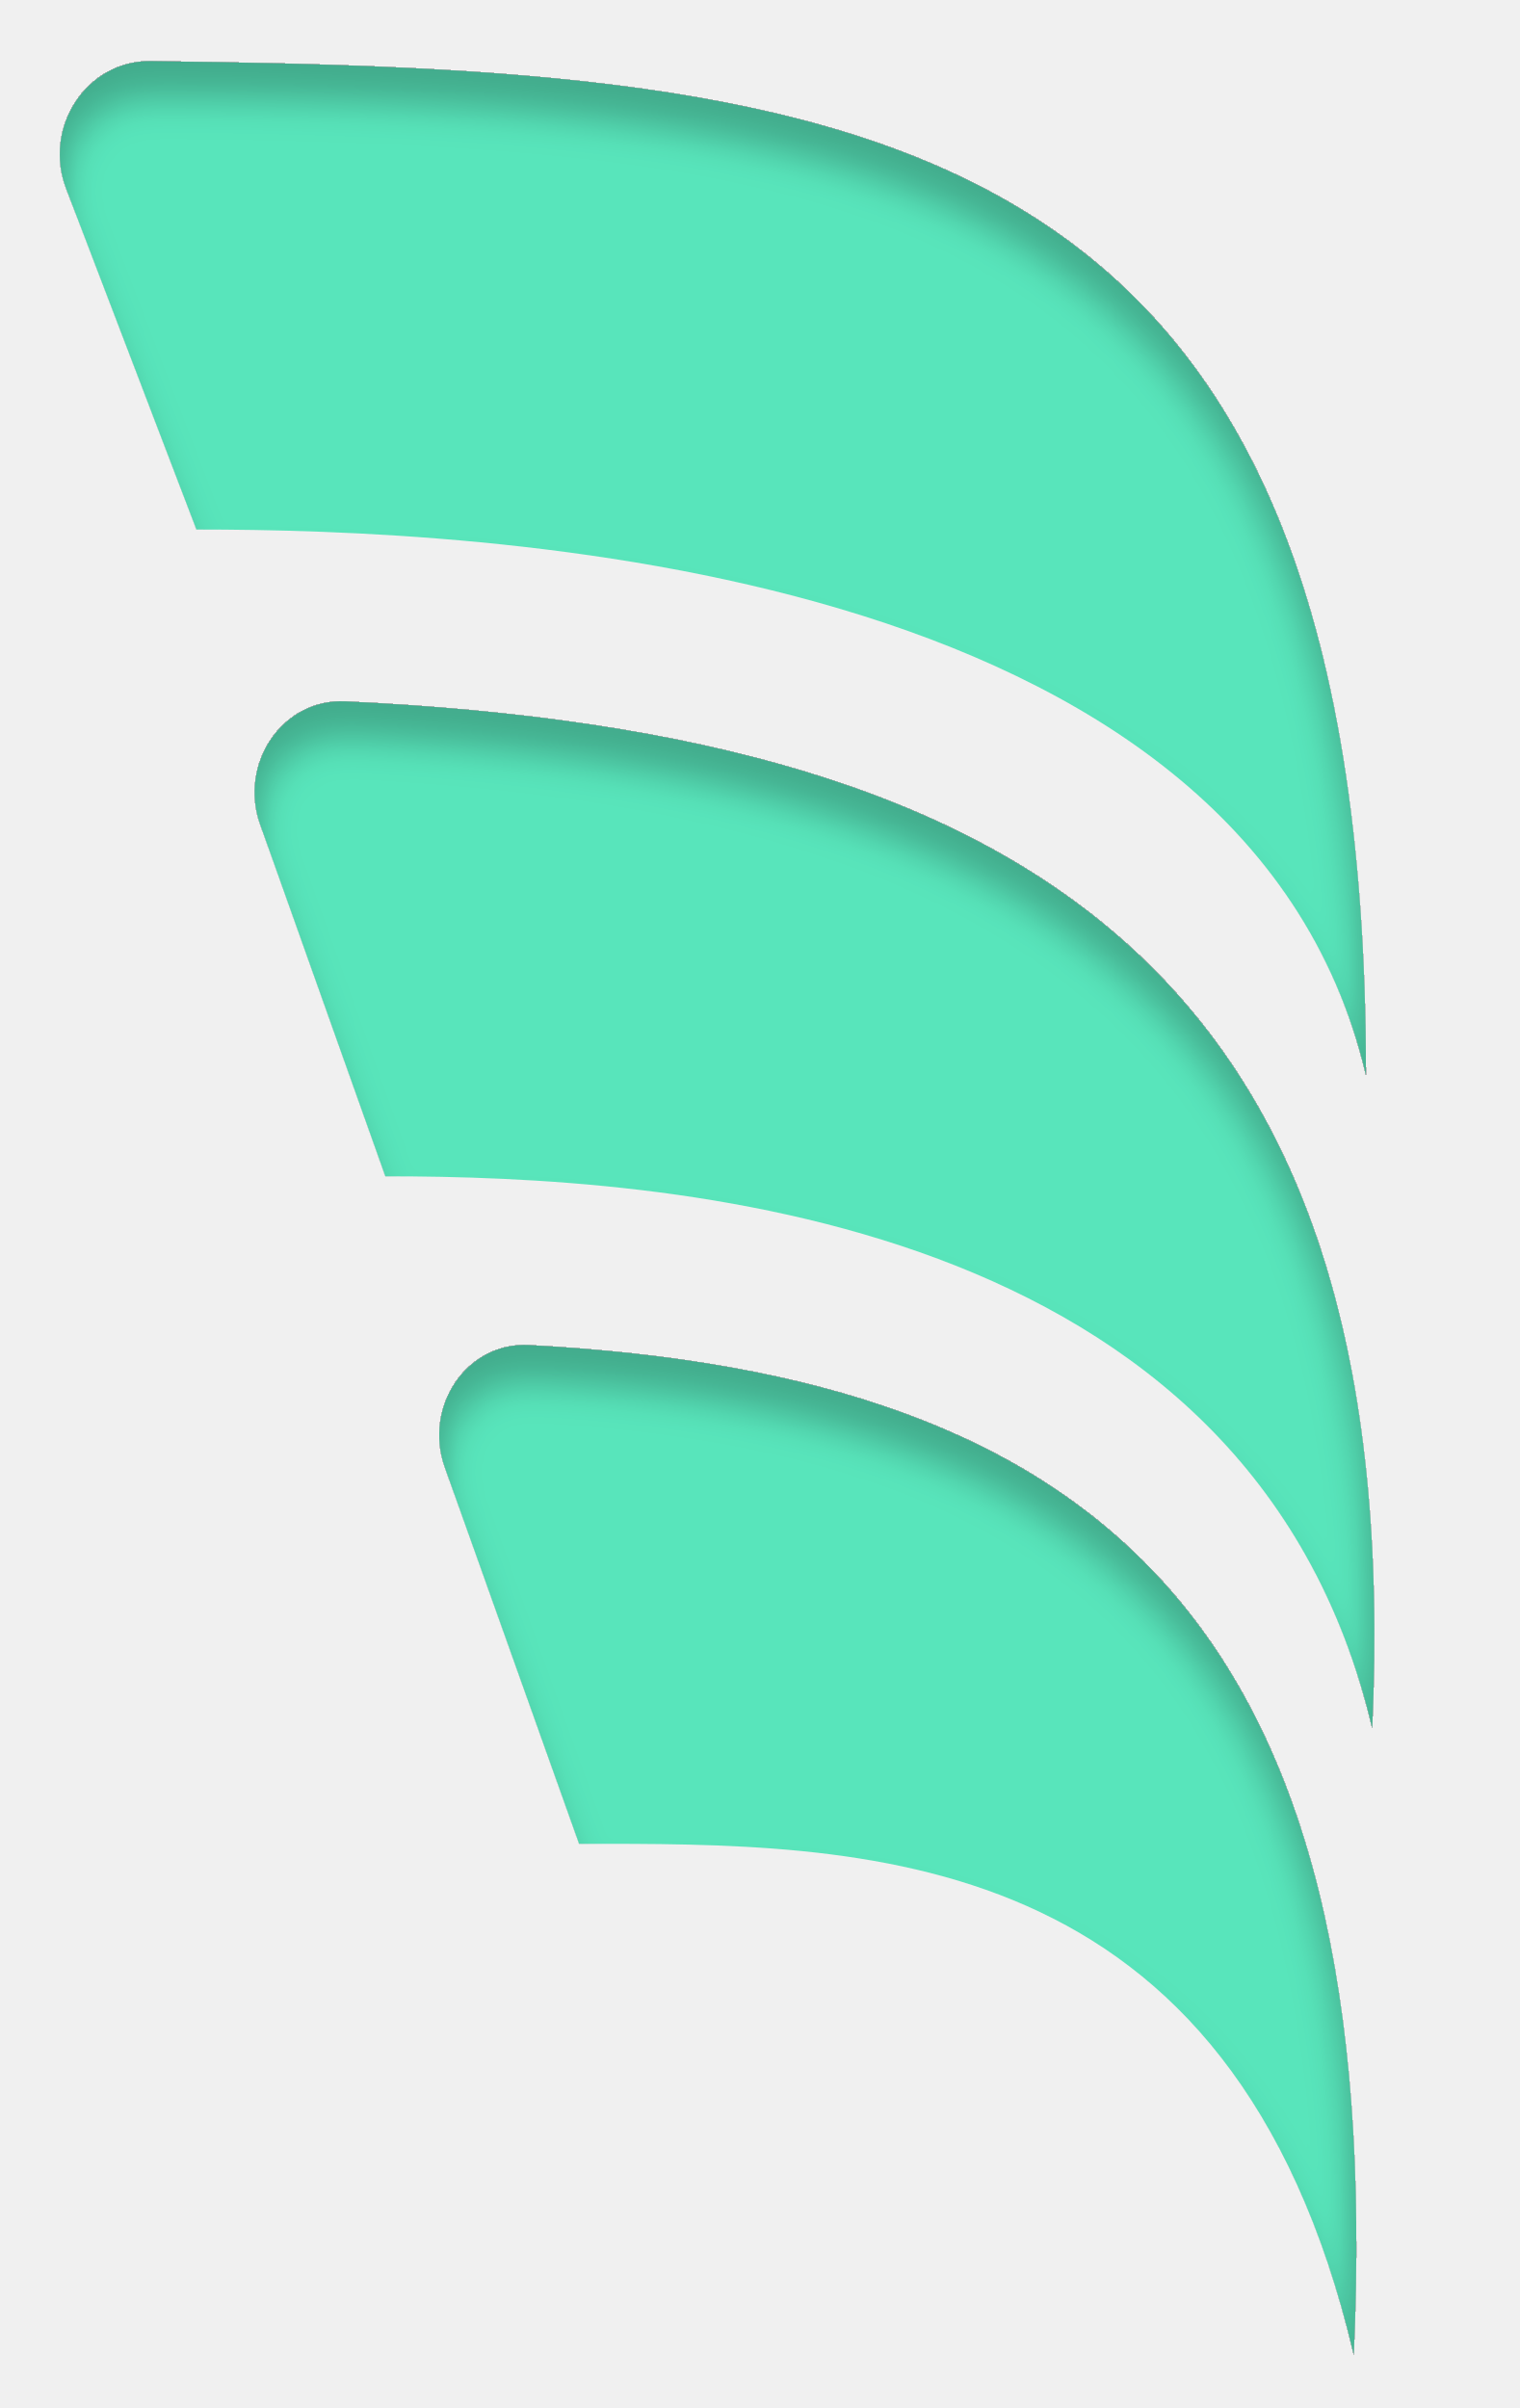
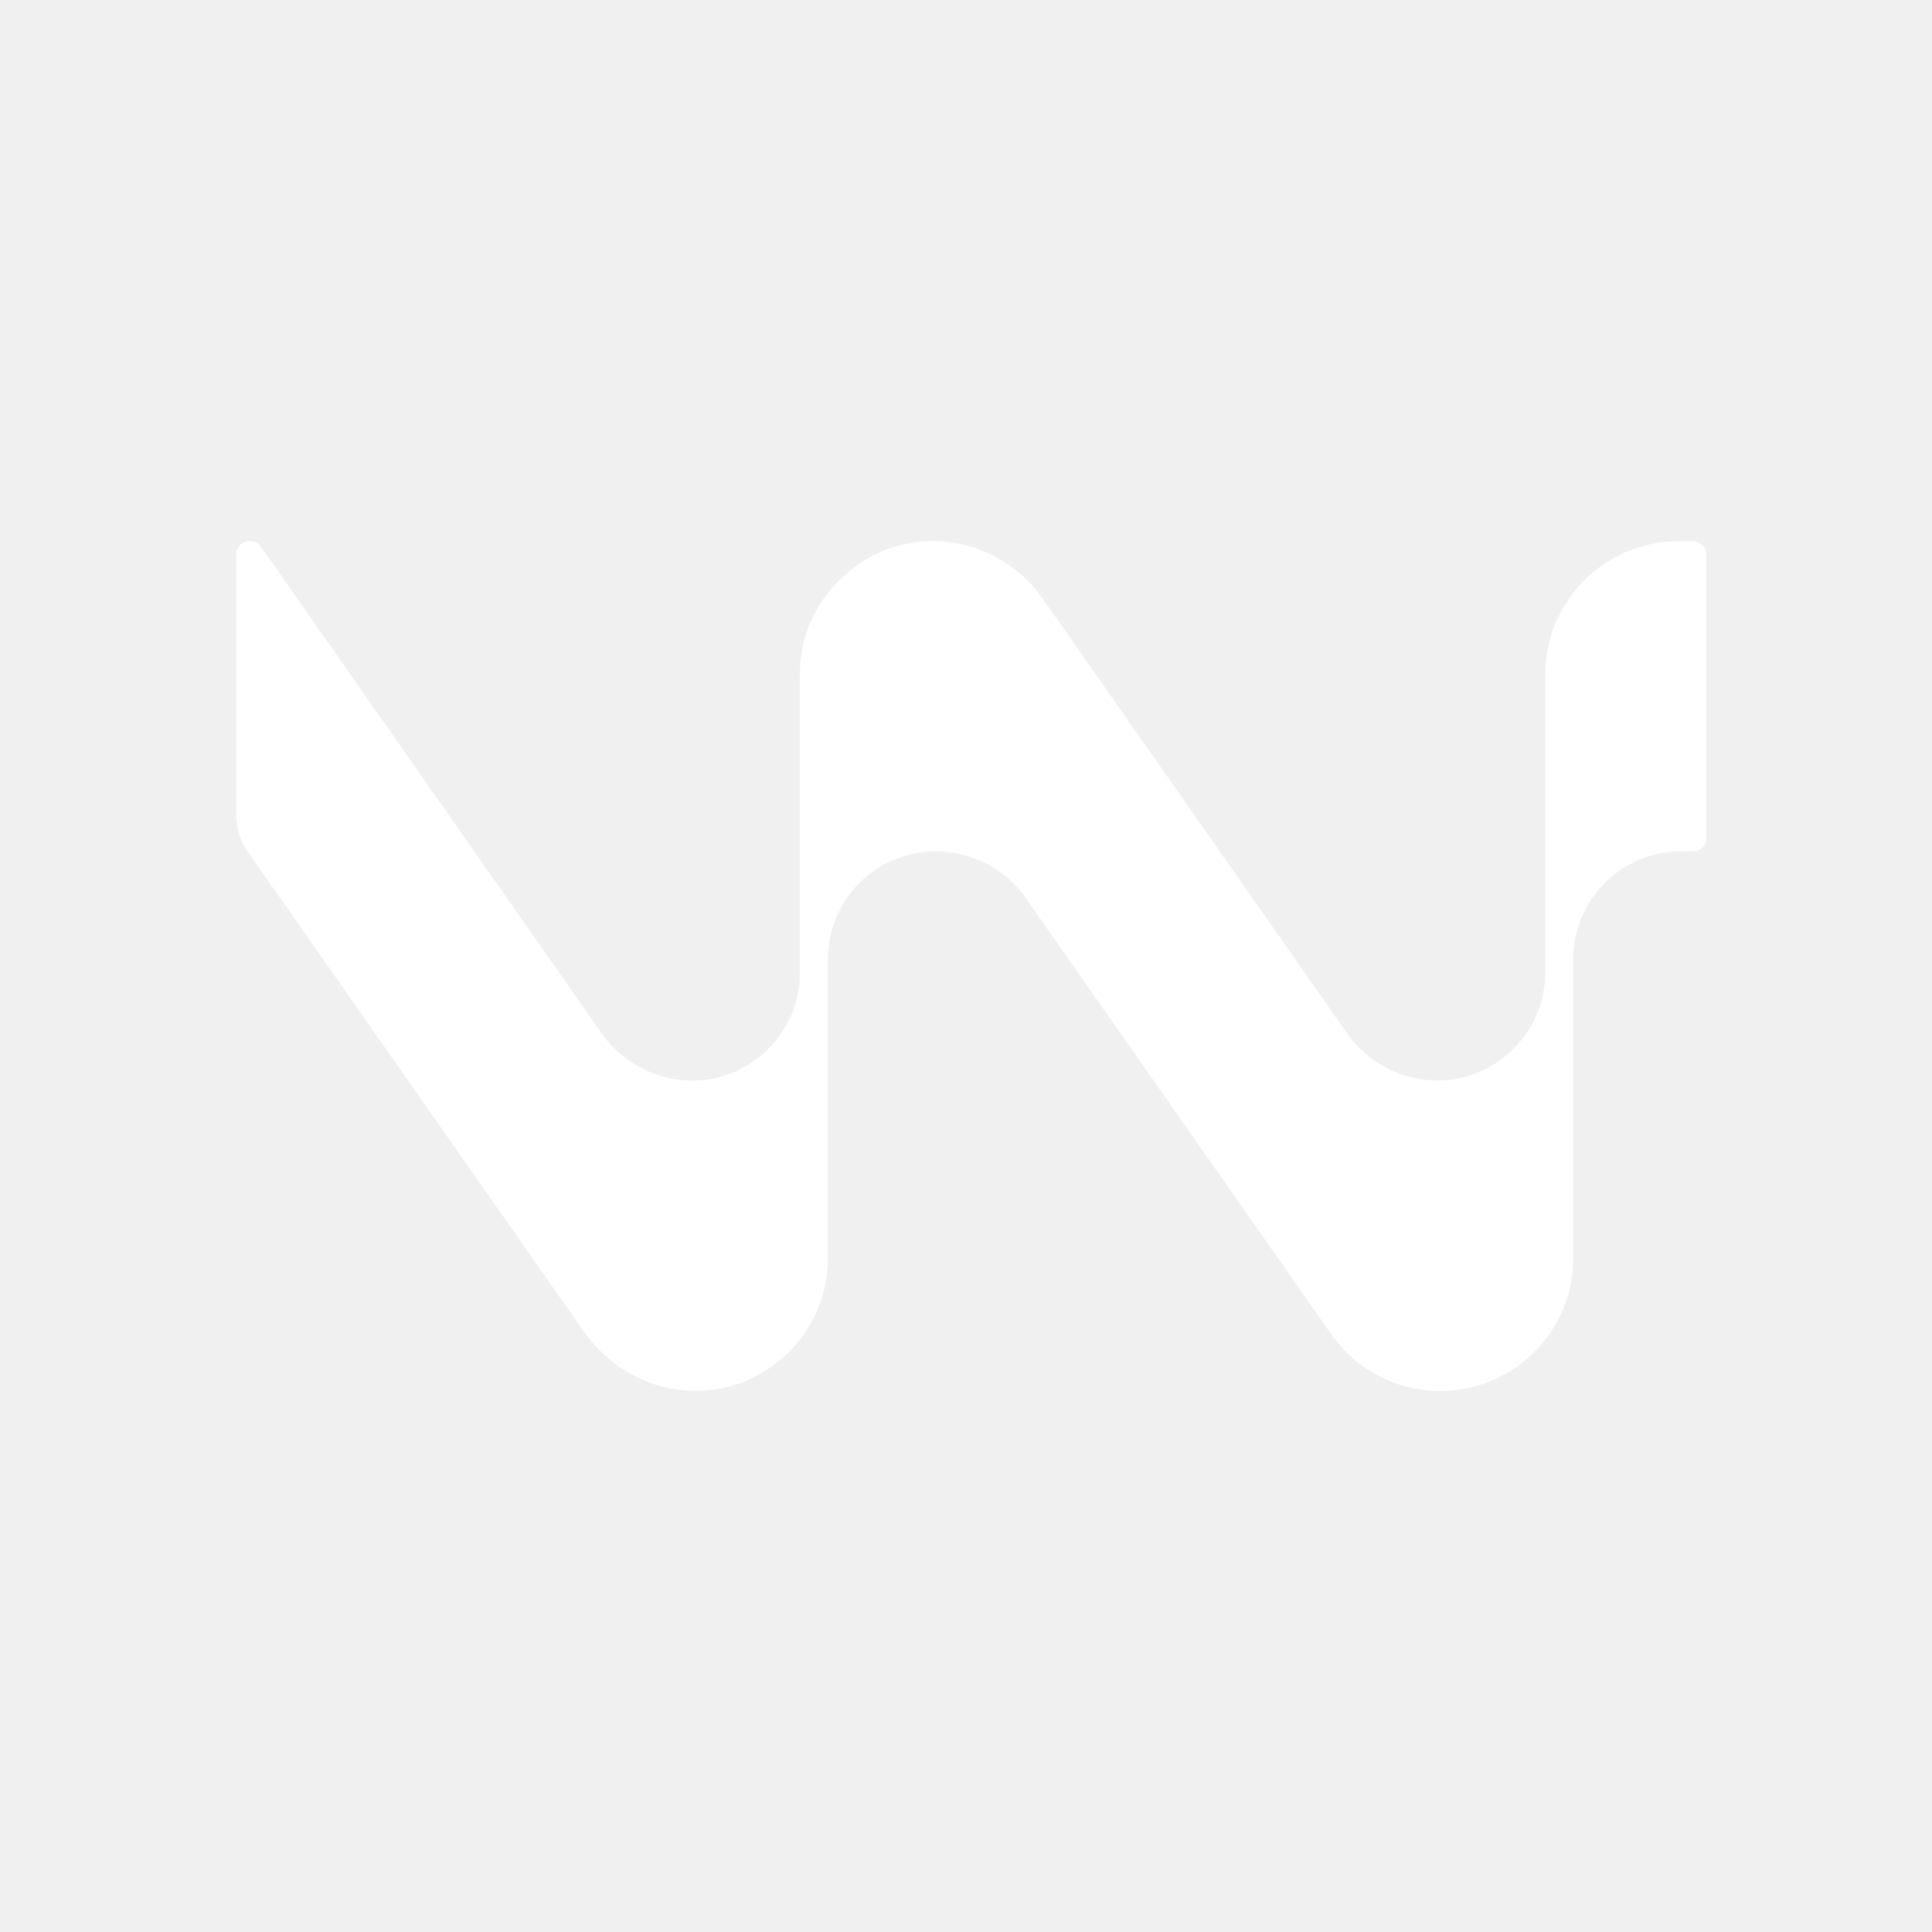
- <svg xmlns="http://www.w3.org/2000/svg" width="166" height="263" viewBox="0 0 166 263" fill="none">
-   <g filter="url(#filter0_i_15473_4390)">
-     <path d="M42.086 128.474L28.427 90.088C26.044 83.393 30.863 76.287 37.718 76.609C114.255 80.198 153.522 108.143 149.862 188.729C136.551 132.449 72.709 128.474 42.086 128.474Z" fill="#58E5BB" />
-   </g>
-   <g filter="url(#filter1_i_15473_4390)">
-     <path d="M21.453 57.833L7.236 20.639C4.662 13.908 9.478 6.599 16.44 6.683C94.603 7.621 149.178 12.926 149.178 117.405C135.867 61.125 52.077 57.833 21.453 57.833Z" fill="#58E5BB" />
-   </g>
-   <g filter="url(#filter2_i_15473_4390)">
-     <path d="M63.245 201.377L48.592 160.302C46.216 153.641 50.968 146.551 57.788 146.914C120.232 150.241 151.465 177.501 147.848 257.153C134.537 200.873 94.089 201.377 63.245 201.377Z" fill="#58E5BB" />
-   </g>
-   <defs>
-     <filter id="filter0_i_15473_4390" x="27.81" y="76.598" width="122.286" height="116.131" filterUnits="userSpaceOnUse" color-interpolation-filters="sRGB">
-       <feFlood flood-opacity="0" result="BackgroundImageFix" />
-       <feBlend mode="normal" in="SourceGraphic" in2="BackgroundImageFix" result="shape" />
-       <feColorMatrix in="SourceAlpha" type="matrix" values="0 0 0 0 0 0 0 0 0 0 0 0 0 0 0 0 0 0 127 0" result="hardAlpha" />
-       <feOffset dy="4" />
-       <feGaussianBlur stdDeviation="2" />
-       <feComposite in2="hardAlpha" operator="arithmetic" k2="-1" k3="1" />
-       <feColorMatrix type="matrix" values="0 0 0 0 0 0 0 0 0 0 0 0 0 0 0 0 0 0 0.25 0" />
-       <feBlend mode="normal" in2="shape" result="effect1_innerShadow_15473_4390" />
-     </filter>
-     <filter id="filter1_i_15473_4390" x="6.533" y="6.682" width="142.645" height="114.724" filterUnits="userSpaceOnUse" color-interpolation-filters="sRGB">
-       <feFlood flood-opacity="0" result="BackgroundImageFix" />
-       <feBlend mode="normal" in="SourceGraphic" in2="BackgroundImageFix" result="shape" />
-       <feColorMatrix in="SourceAlpha" type="matrix" values="0 0 0 0 0 0 0 0 0 0 0 0 0 0 0 0 0 0 127 0" result="hardAlpha" />
-       <feOffset dy="4" />
-       <feGaussianBlur stdDeviation="2" />
-       <feComposite in2="hardAlpha" operator="arithmetic" k2="-1" k3="1" />
-       <feColorMatrix type="matrix" values="0 0 0 0 0 0 0 0 0 0 0 0 0 0 0 0 0 0 0.25 0" />
-       <feBlend mode="normal" in2="shape" result="effect1_innerShadow_15473_4390" />
-     </filter>
-     <filter id="filter2_i_15473_4390" x="47.972" y="146.9" width="100.158" height="114.252" filterUnits="userSpaceOnUse" color-interpolation-filters="sRGB">
-       <feFlood flood-opacity="0" result="BackgroundImageFix" />
-       <feBlend mode="normal" in="SourceGraphic" in2="BackgroundImageFix" result="shape" />
-       <feColorMatrix in="SourceAlpha" type="matrix" values="0 0 0 0 0 0 0 0 0 0 0 0 0 0 0 0 0 0 127 0" result="hardAlpha" />
-       <feOffset dy="4" />
-       <feGaussianBlur stdDeviation="2" />
-       <feComposite in2="hardAlpha" operator="arithmetic" k2="-1" k3="1" />
-       <feColorMatrix type="matrix" values="0 0 0 0 0 0 0 0 0 0 0 0 0 0 0 0 0 0 0.25 0" />
-       <feBlend mode="normal" in2="shape" result="effect1_innerShadow_15473_4390" />
-     </filter>
-   </defs>
+ <svg xmlns="http://www.w3.org/2000/svg" width="1024" height="1024" viewBox="0 0 1024 1024" fill="none">
+   <path d="M897.246 286.869H889.819C850.735 286.808 819.017 318.46 819.017 357.539V515.589C819.017 547.15 792.93 572.716 761.882 572.716C743.436 572.716 725.02 563.433 714.093 547.85L552.673 317.304C539.28 298.16 517.486 286.747 493.895 286.747C457.094 286.747 423.976 318.034 423.976 356.657V515.619C423.976 547.181 398.103 572.746 366.842 572.746C348.335 572.746 329.949 563.463 319.021 547.881L138.395 289.882C134.316 284.038 125.154 286.93 125.154 294.052V431.892C125.154 438.862 127.285 445.619 131.272 451.34L309.037 705.2C319.539 720.204 335.033 731.344 352.9 735.392C397.616 745.557 438.77 711.135 438.77 667.278V508.406C438.77 476.845 464.339 451.279 495.904 451.279H495.995C515.02 451.279 532.857 460.562 543.785 476.145L705.235 706.661C718.659 725.835 739.327 737.218 763.983 737.218C801.606 737.218 833.841 705.9 833.841 667.308V508.376C833.841 476.815 859.41 451.249 890.975 451.249H897.276C901.233 451.249 904.43 448.053 904.43 444.097V294.021C904.43 290.065 901.233 286.869 897.276 286.869H897.246Z" fill="white" />
</svg>
